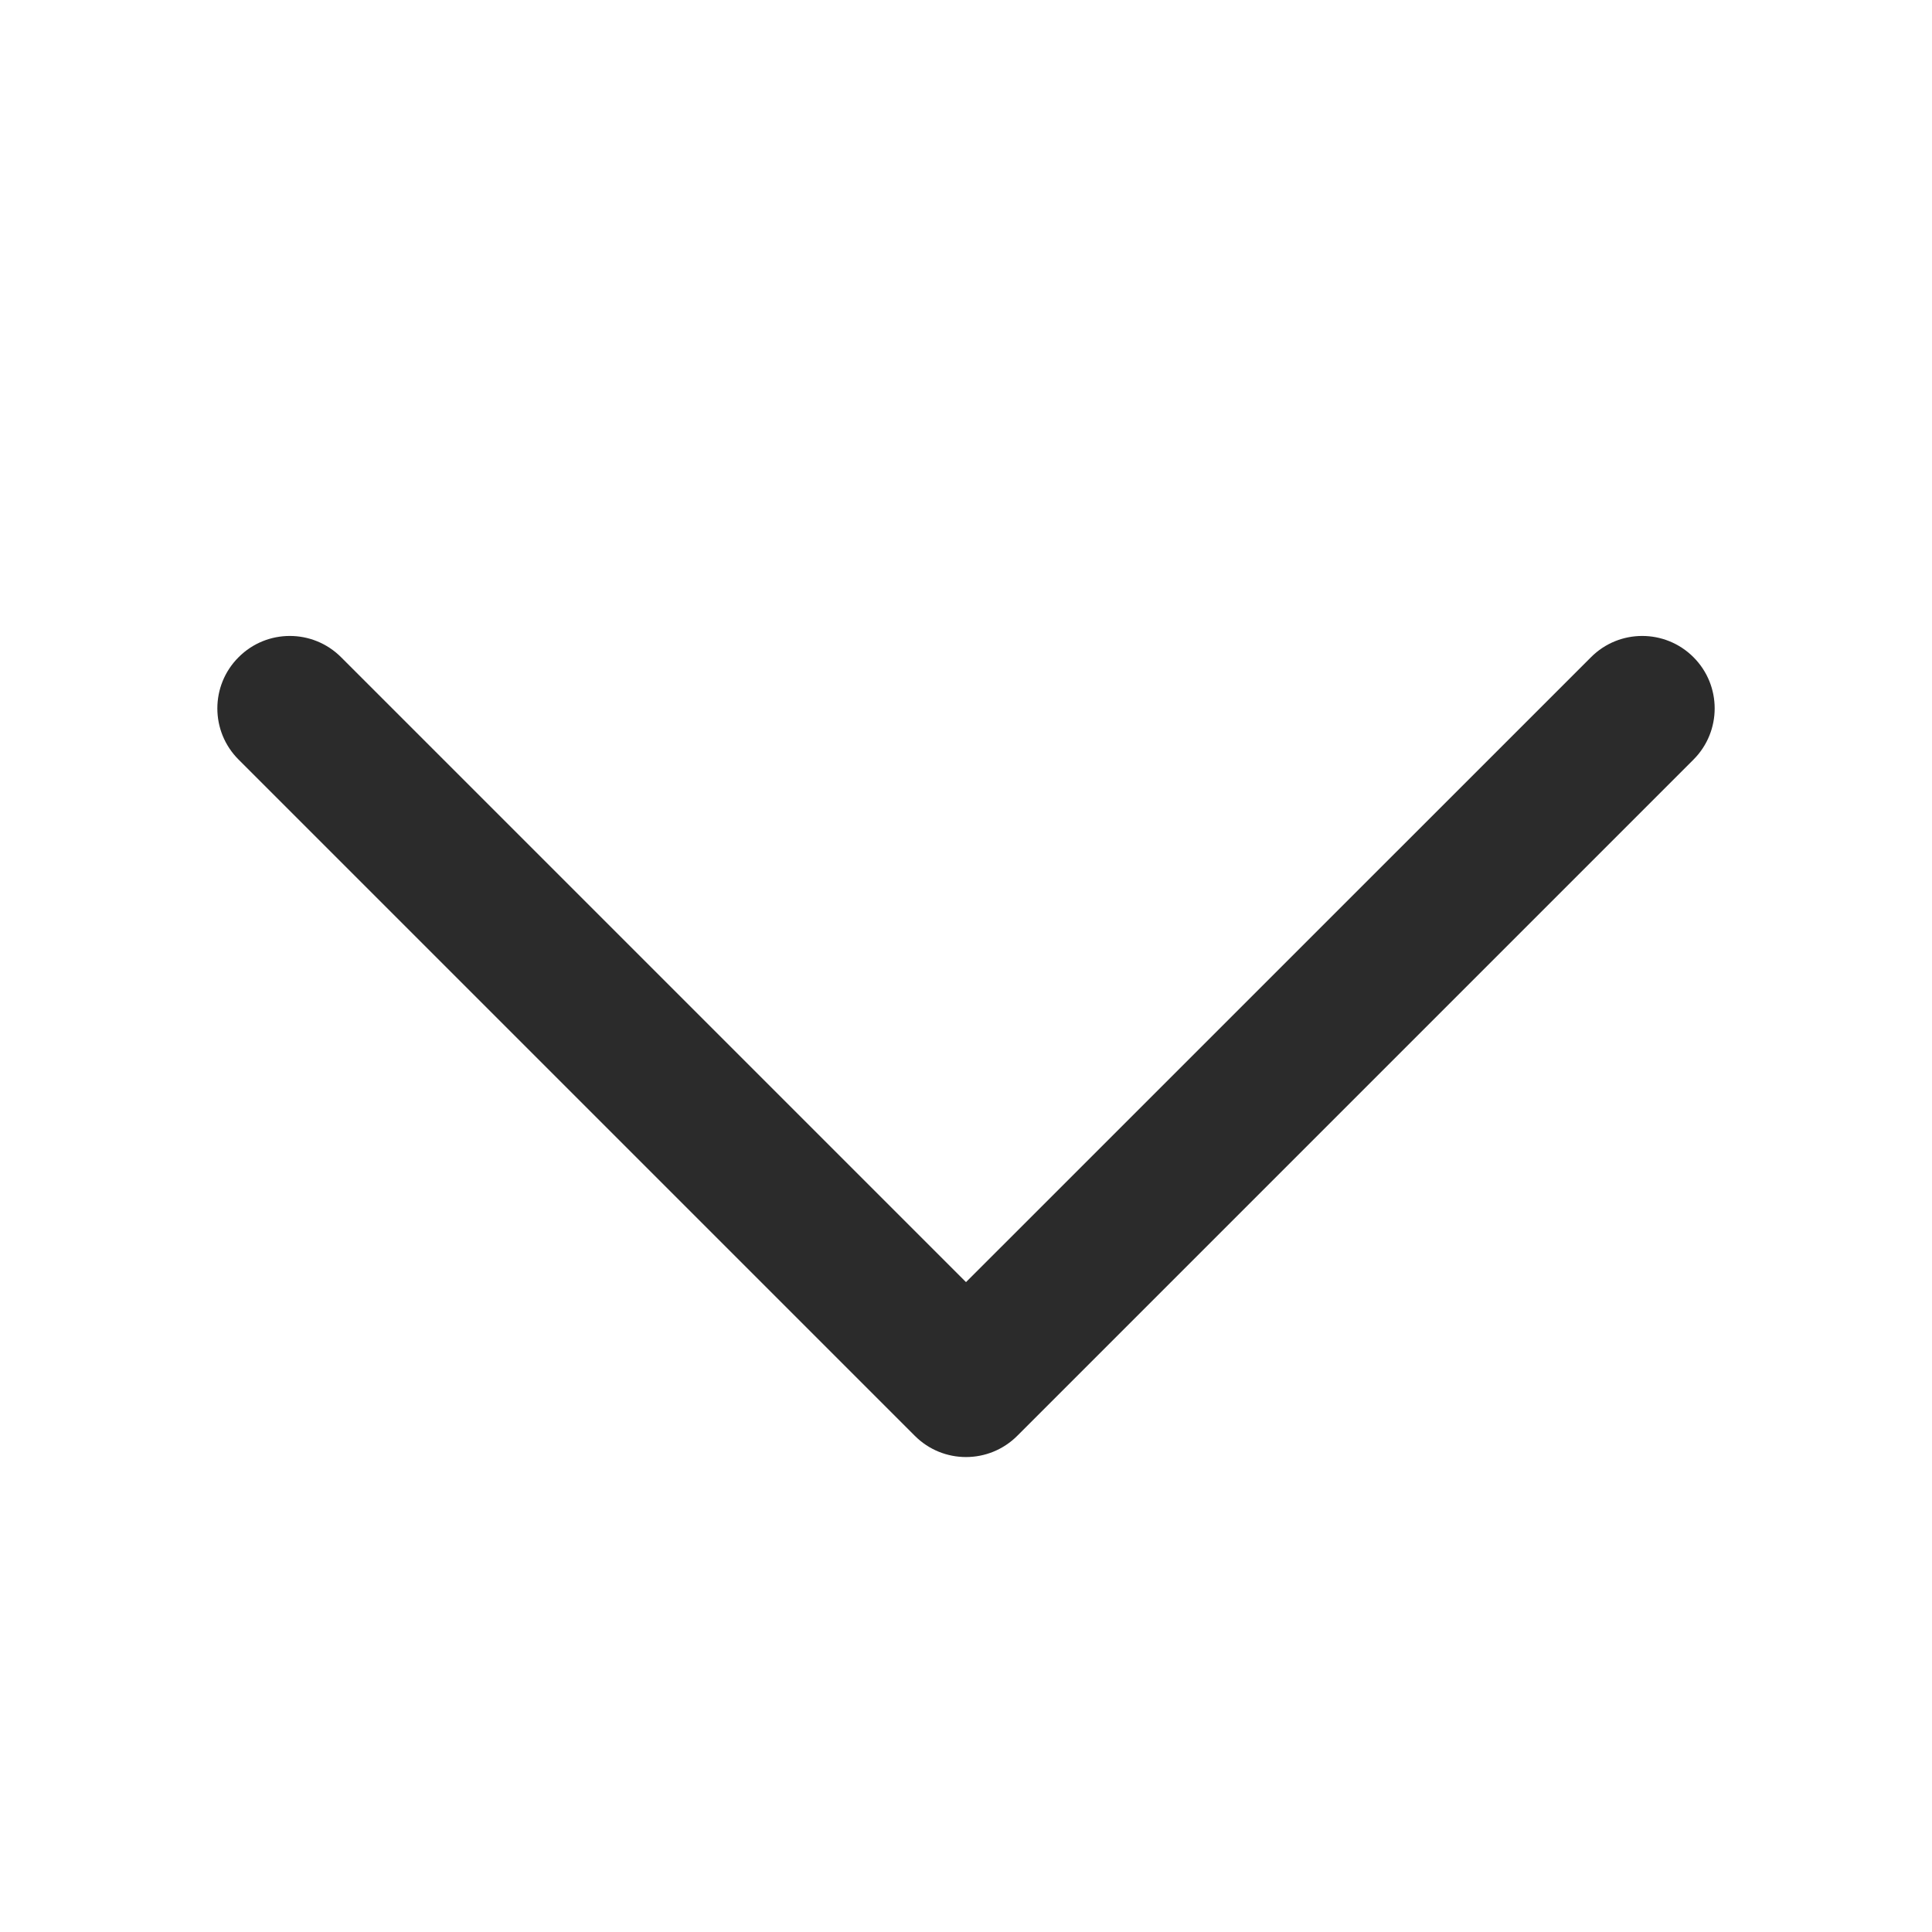
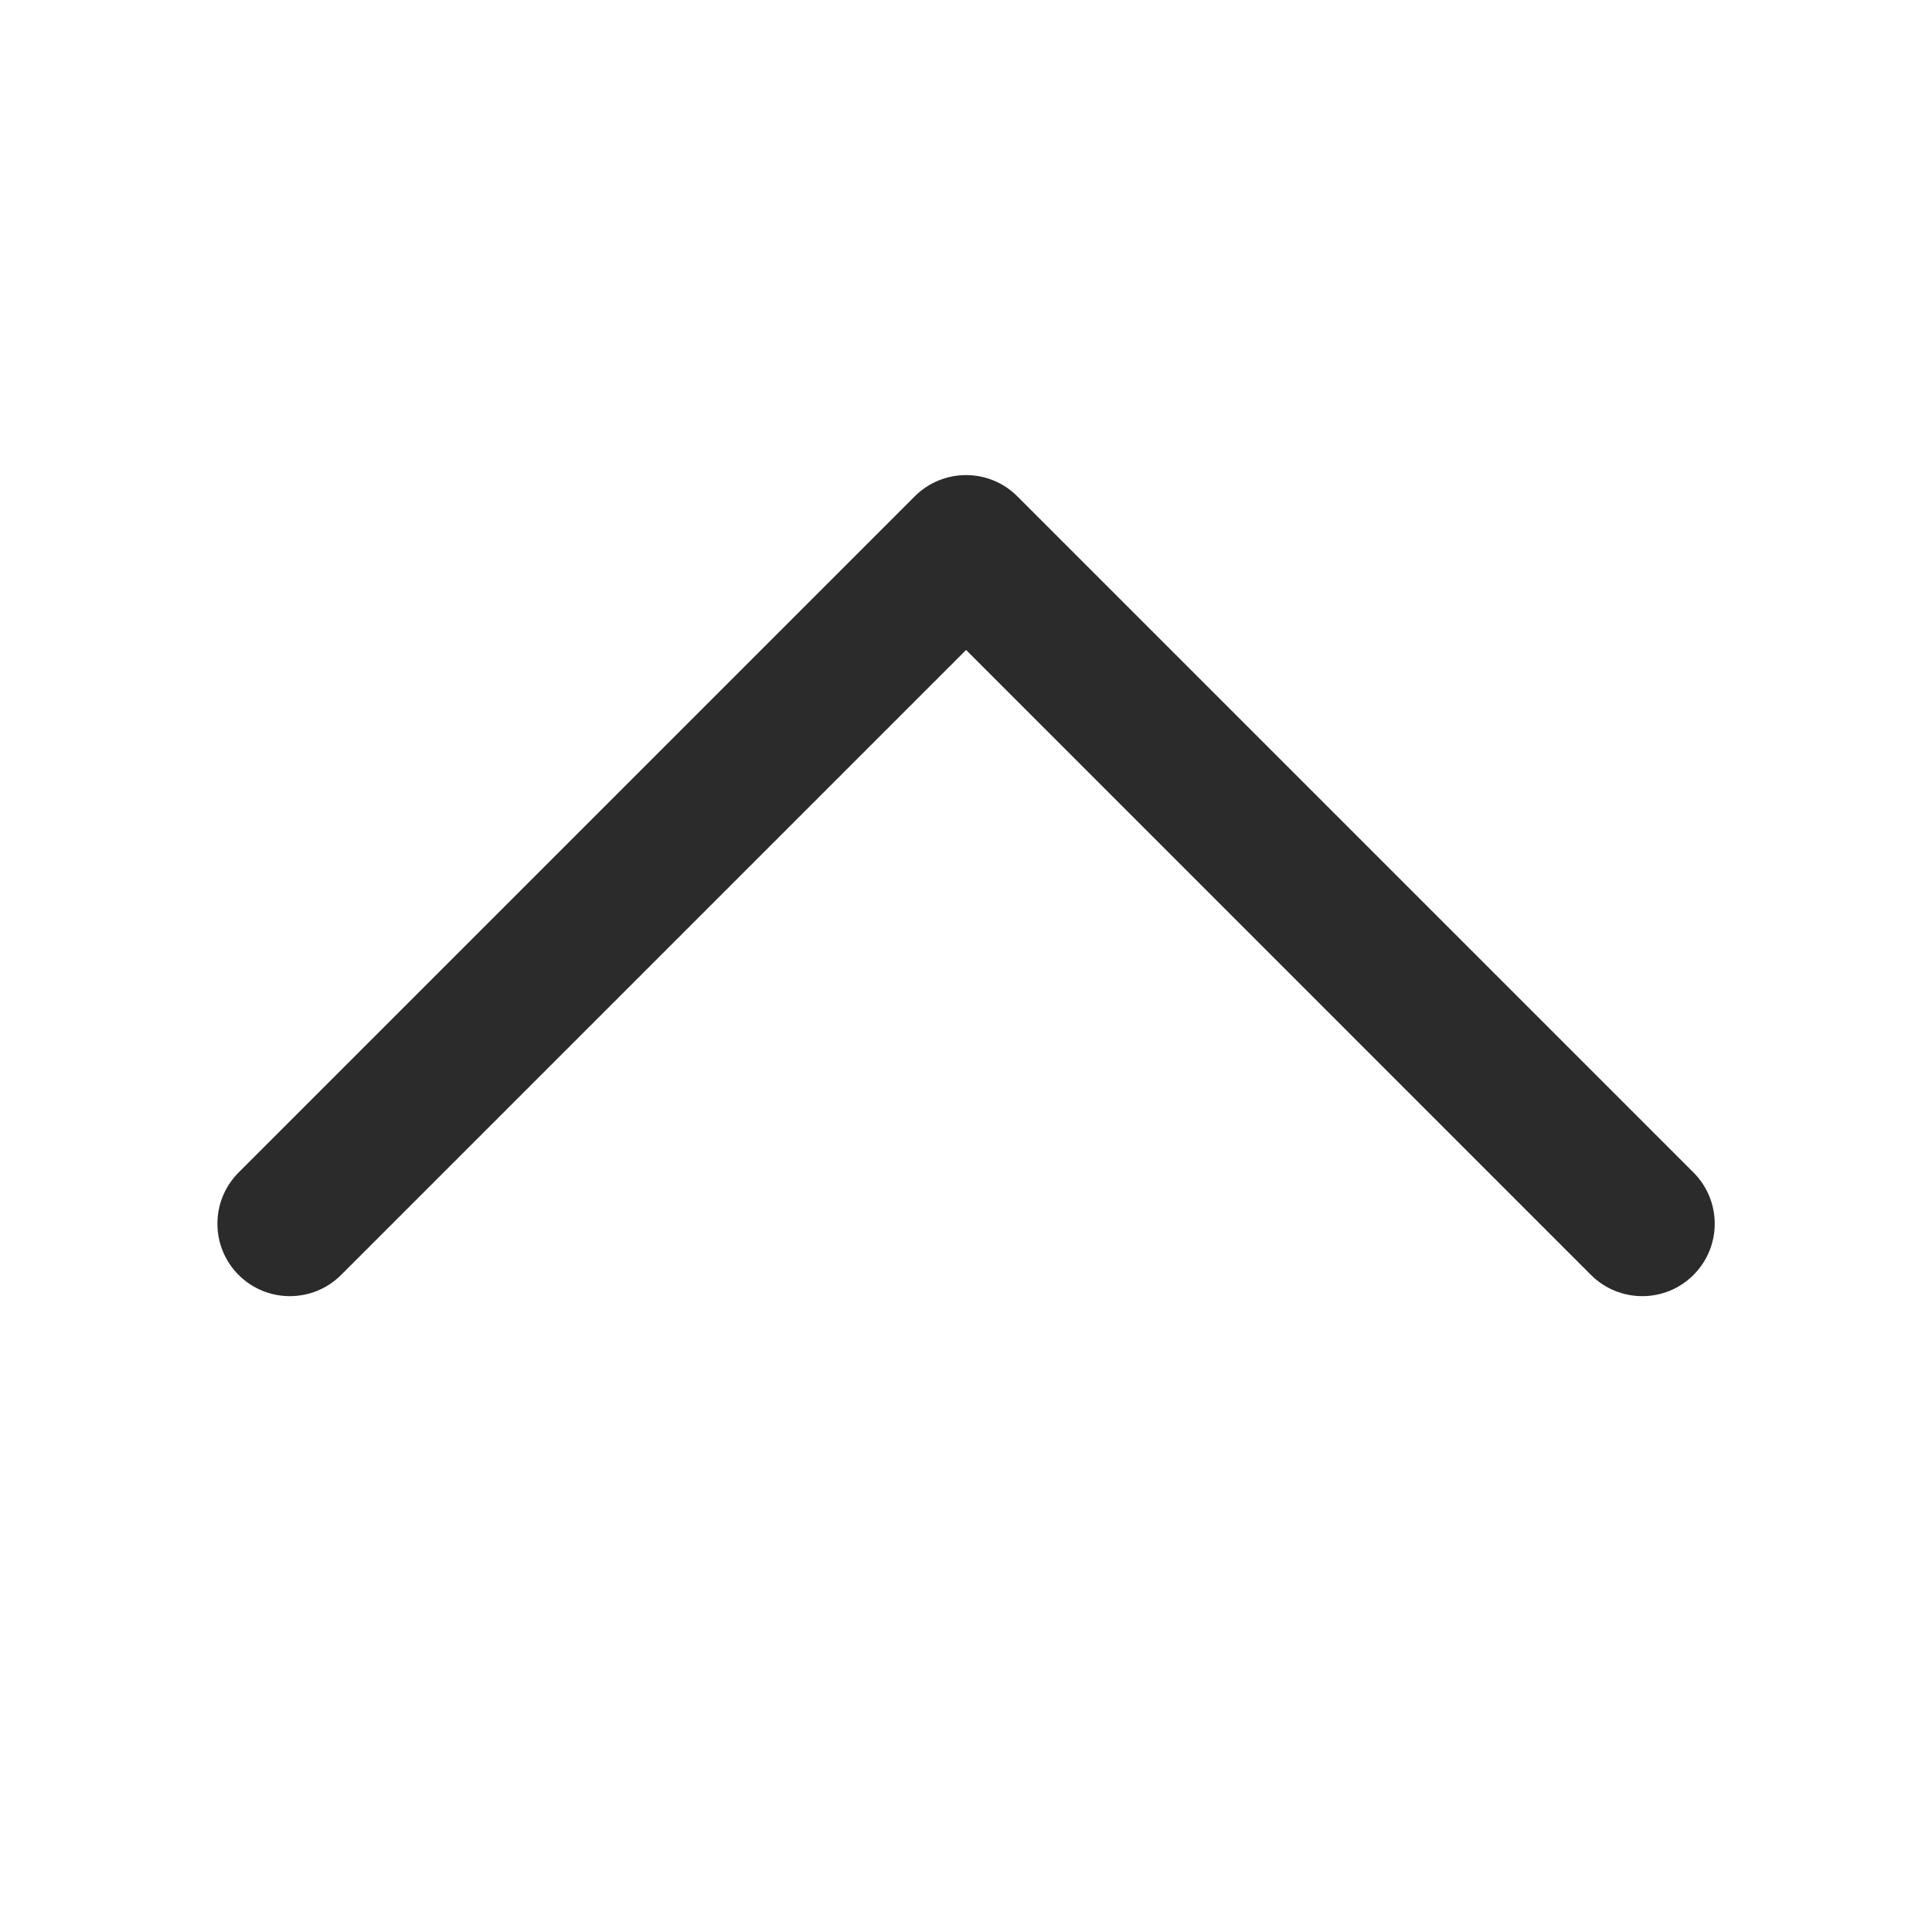
<svg xmlns="http://www.w3.org/2000/svg" width="24" height="24" viewBox="0 0 24 24" fill="none">
-   <path fill-rule="evenodd" clip-rule="evenodd" d="M2.964 8.164C3.315 7.812 3.885 7.812 4.237 8.164L12 15.927L19.764 8.164C20.115 7.812 20.685 7.812 21.037 8.164C21.388 8.515 21.388 9.085 21.037 9.436L12.637 17.836C12.285 18.188 11.715 18.188 11.364 17.836L2.964 9.436C2.612 9.085 2.612 8.515 2.964 8.164Z" fill="#2B2B2B" />
+   <path fill-rule="evenodd" clip-rule="evenodd" d="M21.037 15.838C20.686 16.189 20.116 16.189 19.764 15.838L12.001 8.074L4.237 15.838C3.886 16.189 3.316 16.189 2.964 15.838C2.613 15.486 2.613 14.917 2.964 14.565L11.364 6.165C11.716 5.814 12.286 5.814 12.637 6.165L21.037 14.565C21.389 14.917 21.389 15.486 21.037 15.838Z" fill="#2B2B2B" />
</svg>
